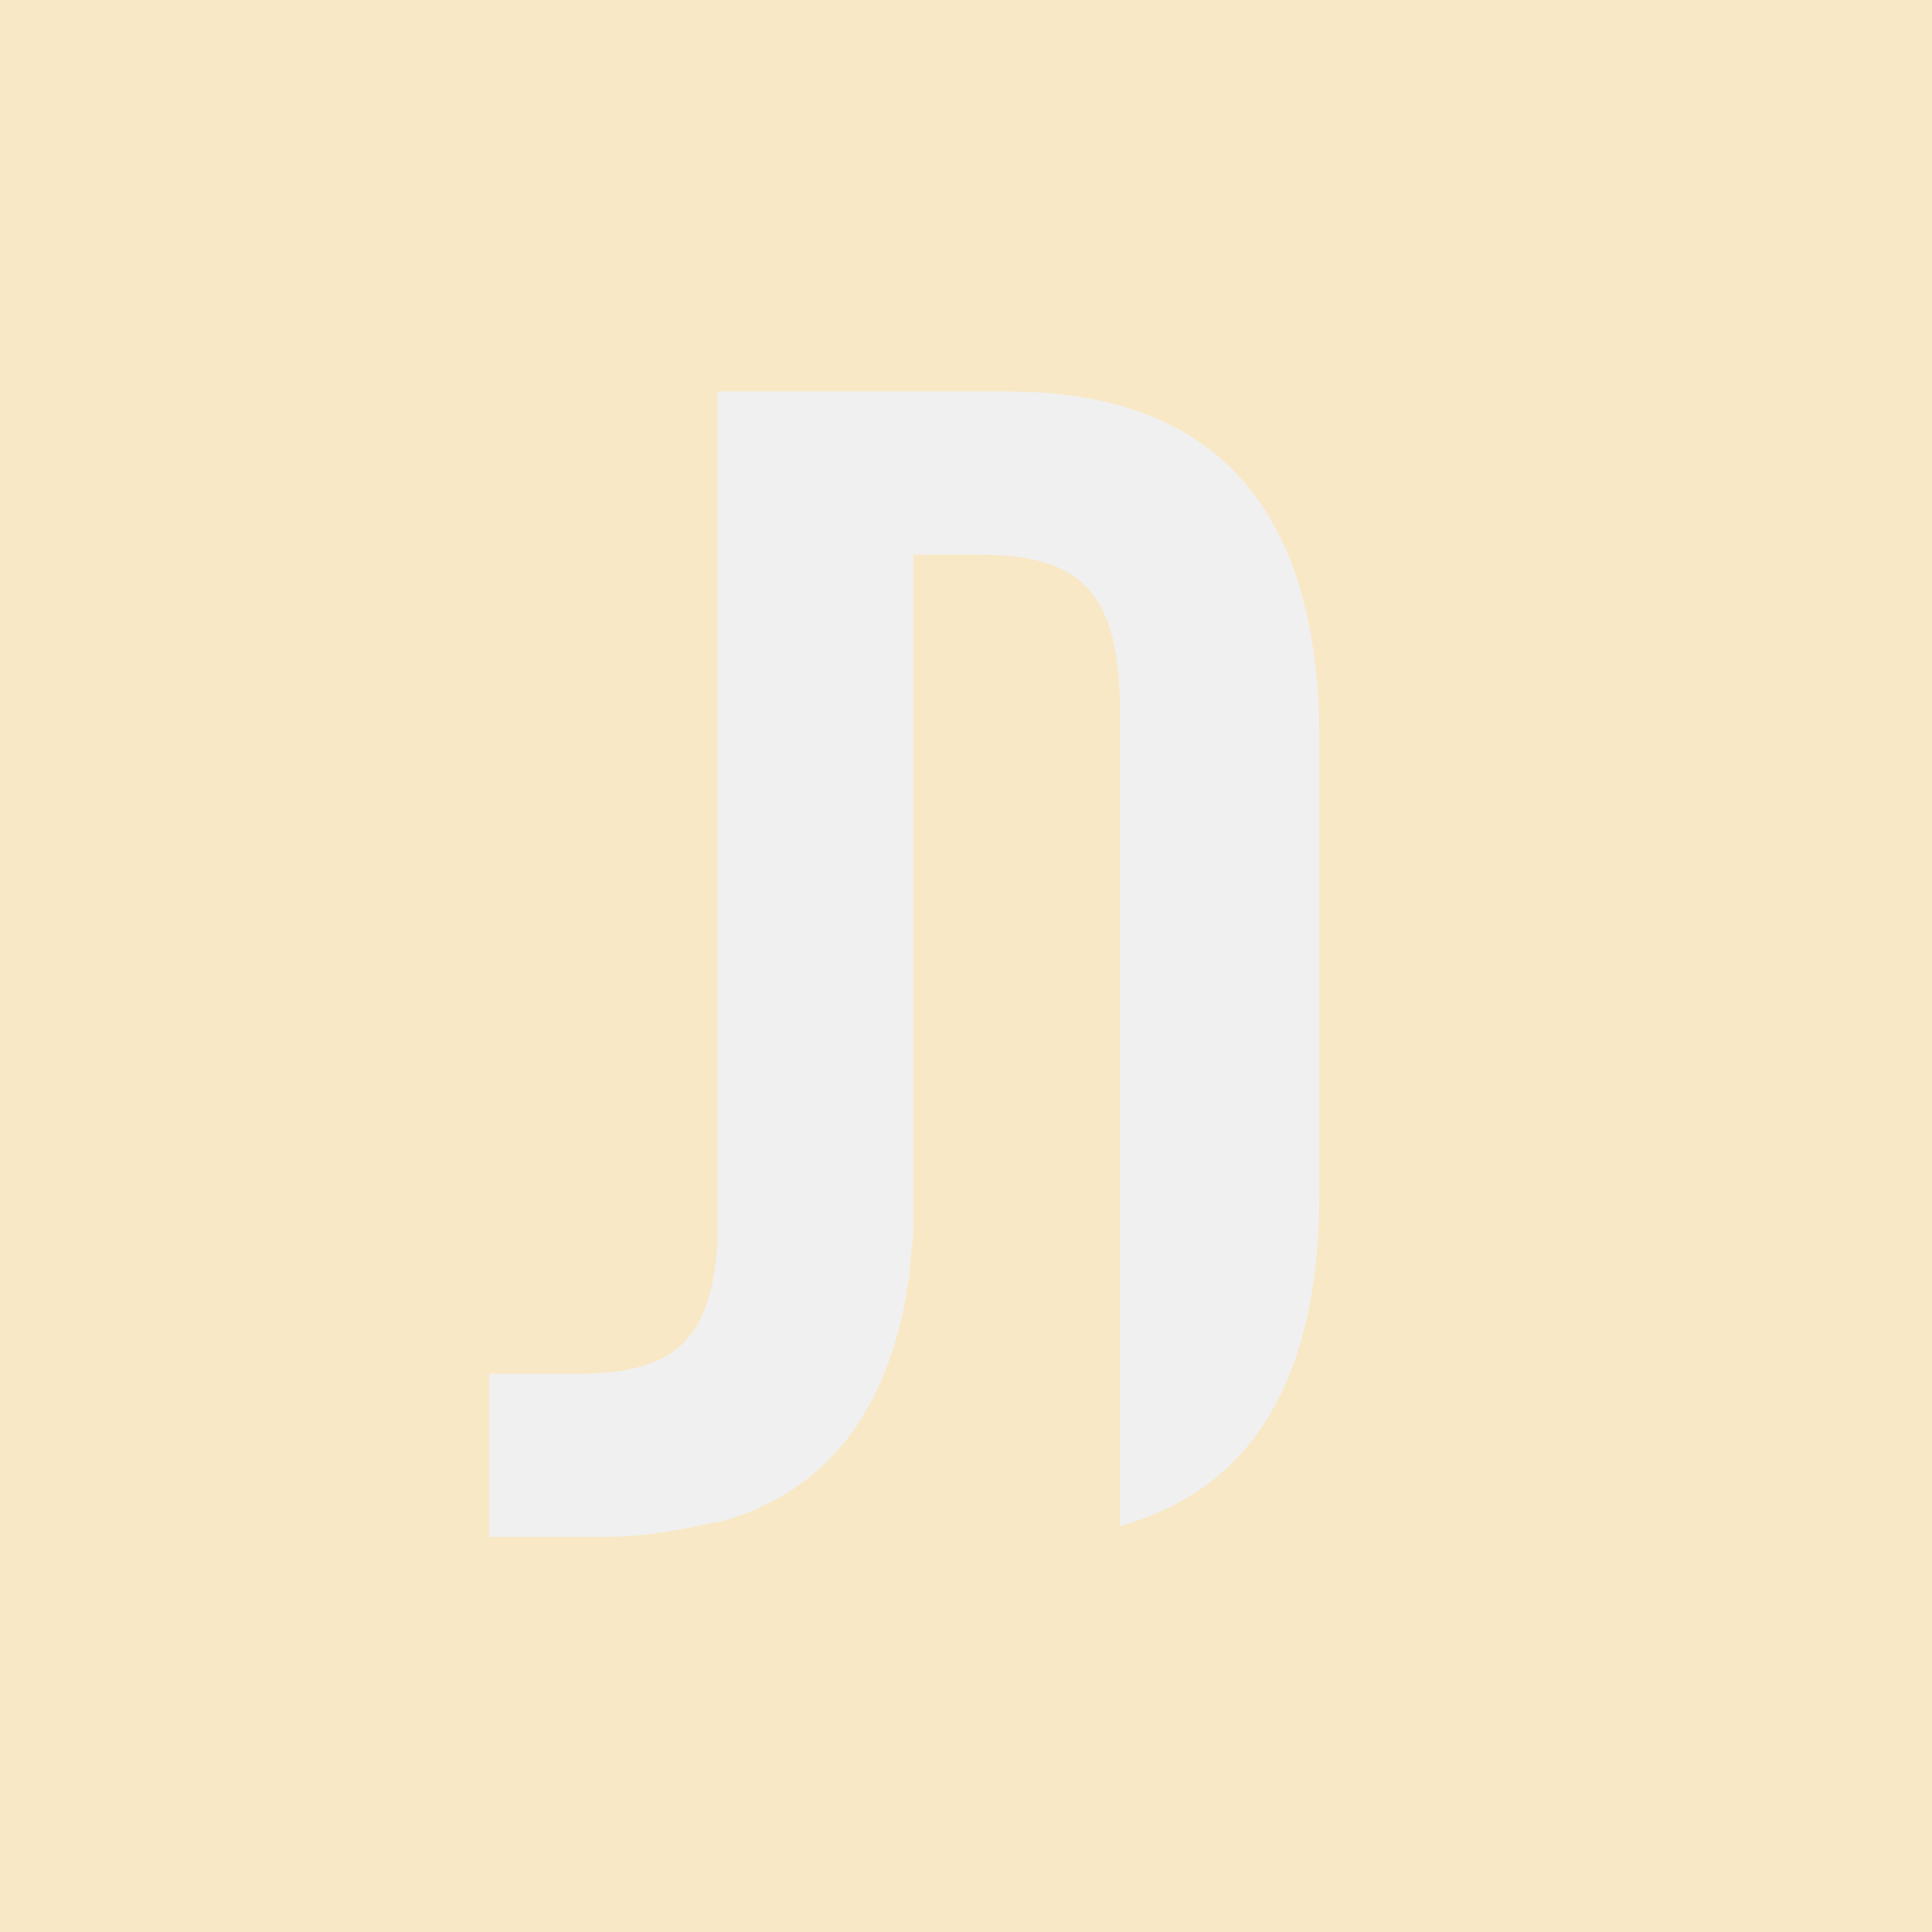
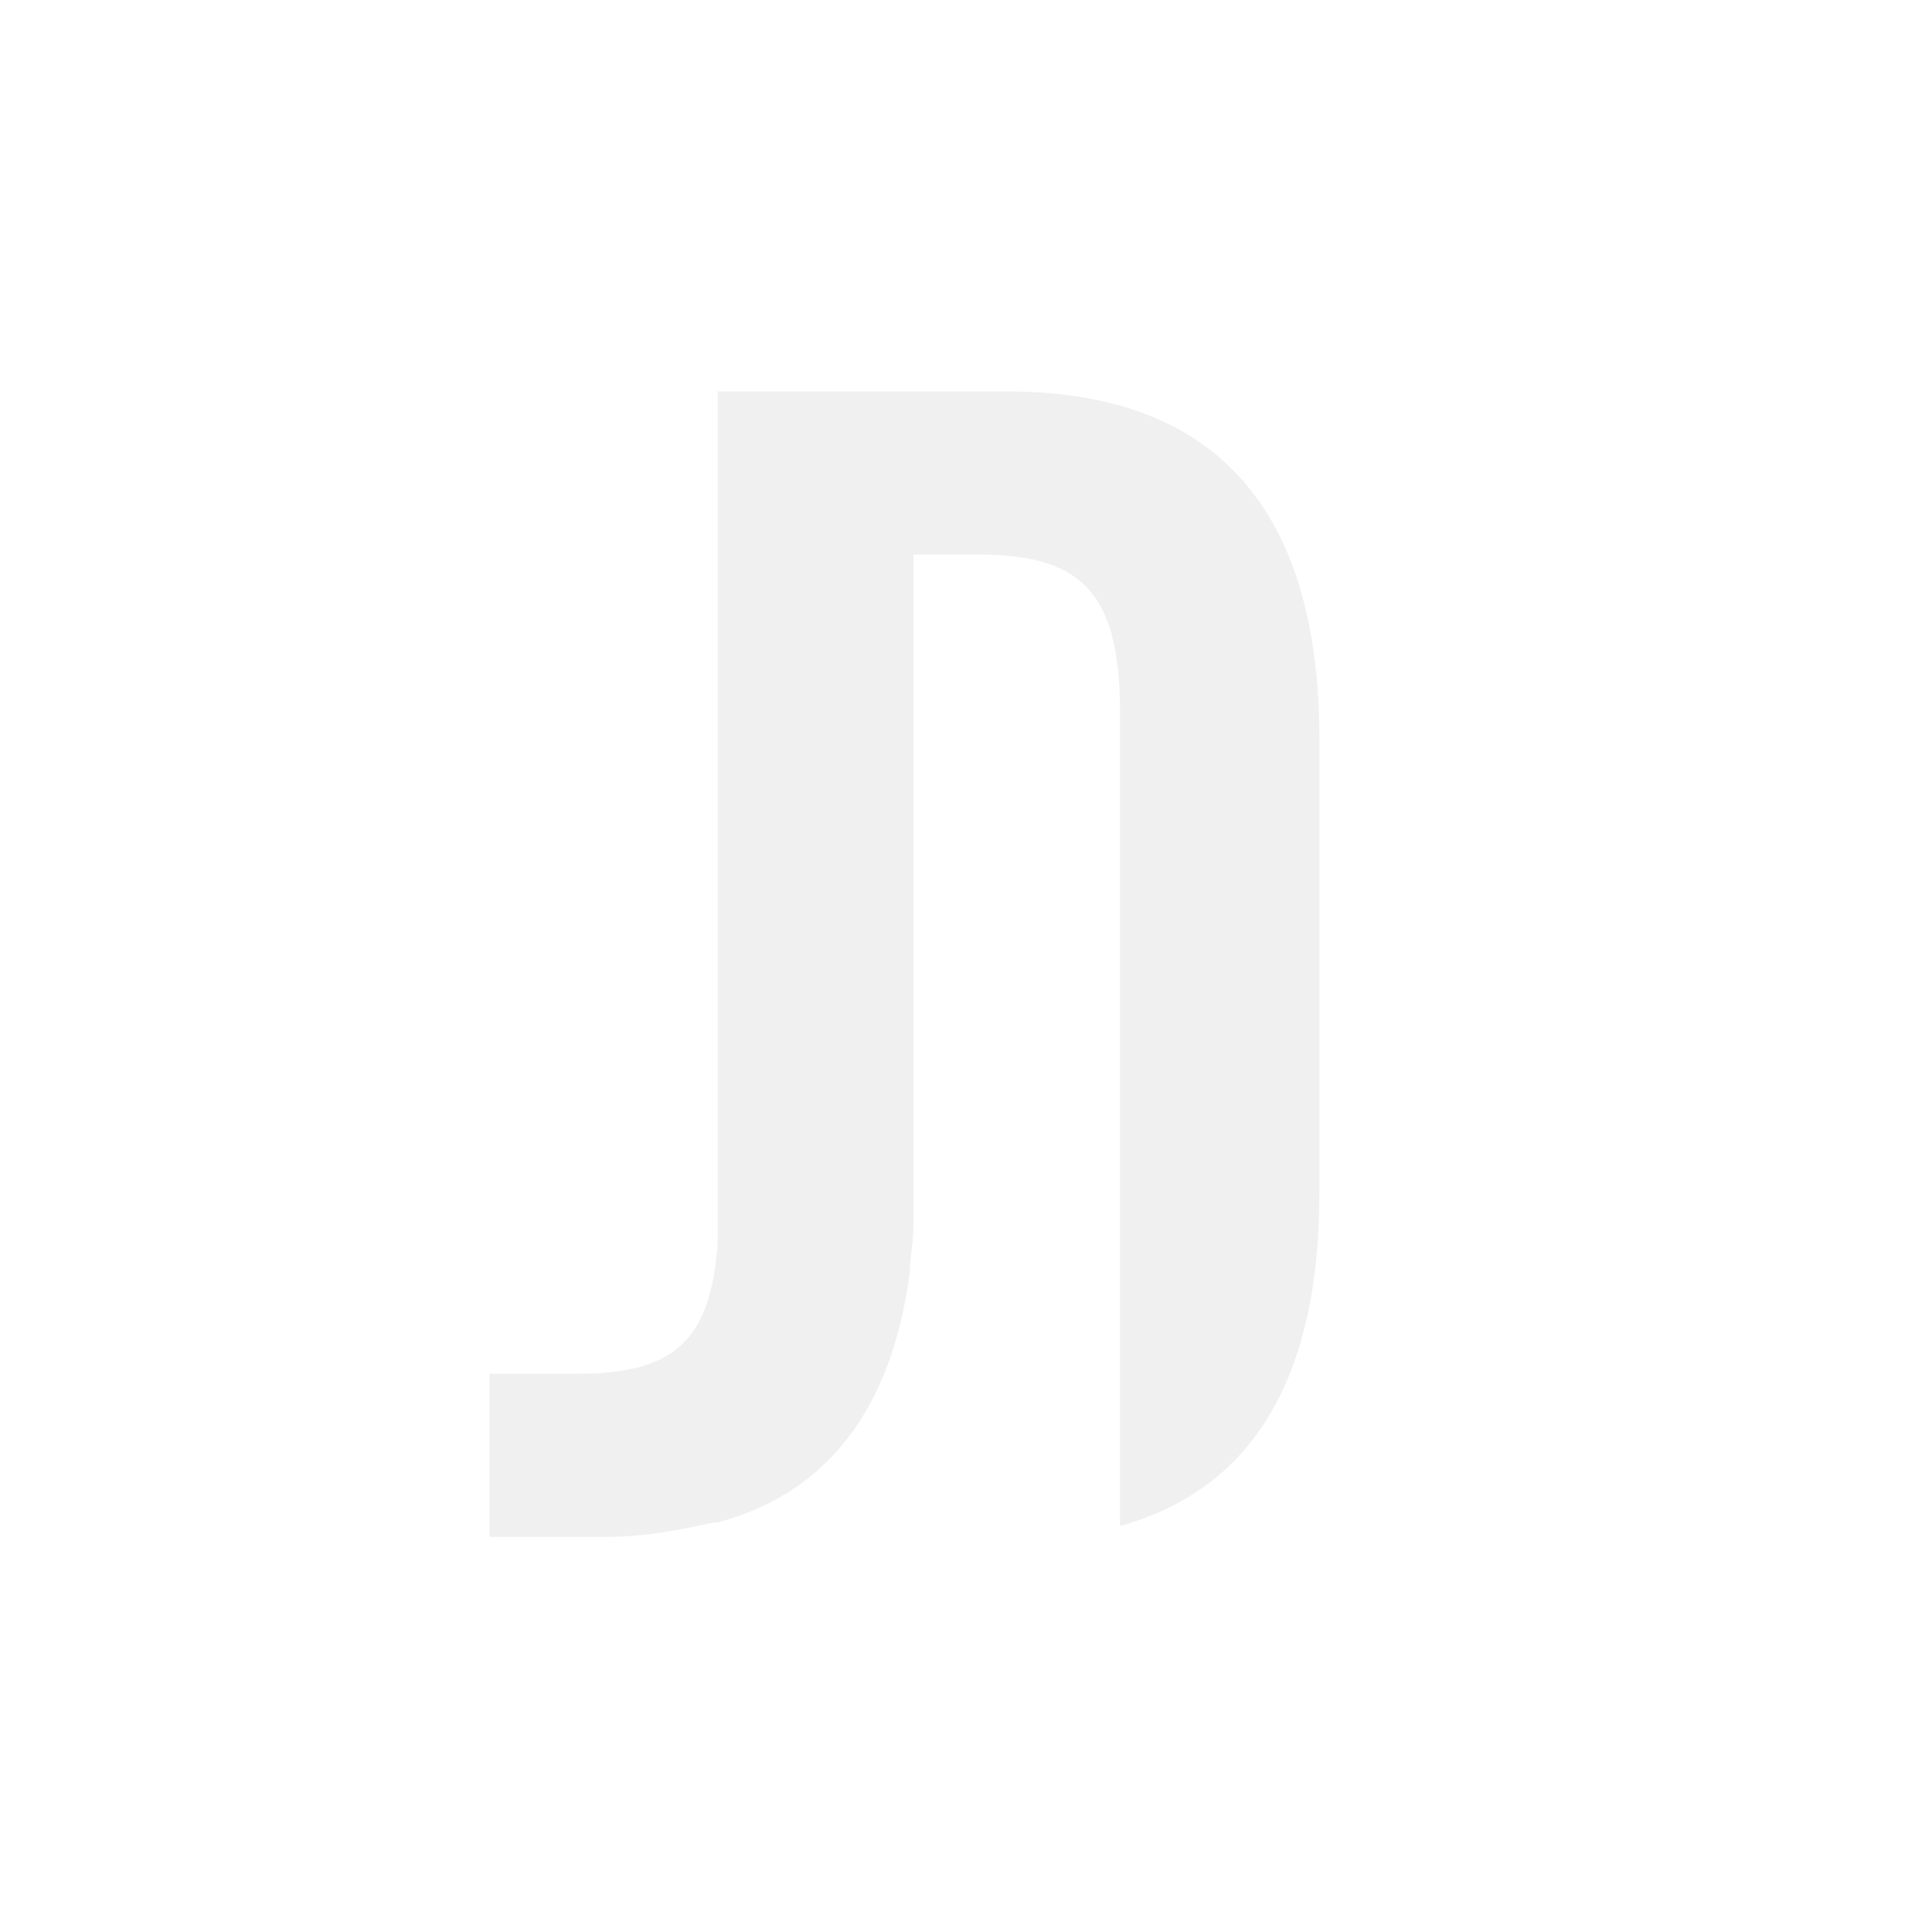
<svg xmlns="http://www.w3.org/2000/svg" version="1.1" id="Layer_1" x="0px" y="0px" viewBox="0 0 53.3 53.3" style="enable-background:new 0 0 53.3 53.3;" xml:space="preserve">
  <style type="text/css">
- 	.st0{fill:#F8E8C6;}
+ 	.st0{fill:#fff;}
</style>
  <path class="st0" d="M0,0v53.3h53.3V0H0z M36.4,32.9c0,5.2-1.9,8.2-5.5,9.2V19.7c0-3.3-1-4.4-3.9-4.4h-1.8v4.1c0,0.3,0,0.6,0,0.9  v12.6c0,0.3,0,0.7,0,0.9c0,0.5-0.1,0.9-0.1,1.3c-0.5,3.8-2.3,6.1-5.3,6.9c0,0,0,0,0,0c0,0-0.1,0-0.1,0c-0.9,0.2-1.9,0.4-3,0.4h-3.2  v-4.5h2.4c2.7,0,3.7-0.9,3.9-3.6c0-0.3,0-0.5,0-0.8V19.7c0-0.3,0-0.6,0-0.8v-8.1h8c5.6,0,8.6,3.1,8.6,9.6V32.9z" />
</svg>
